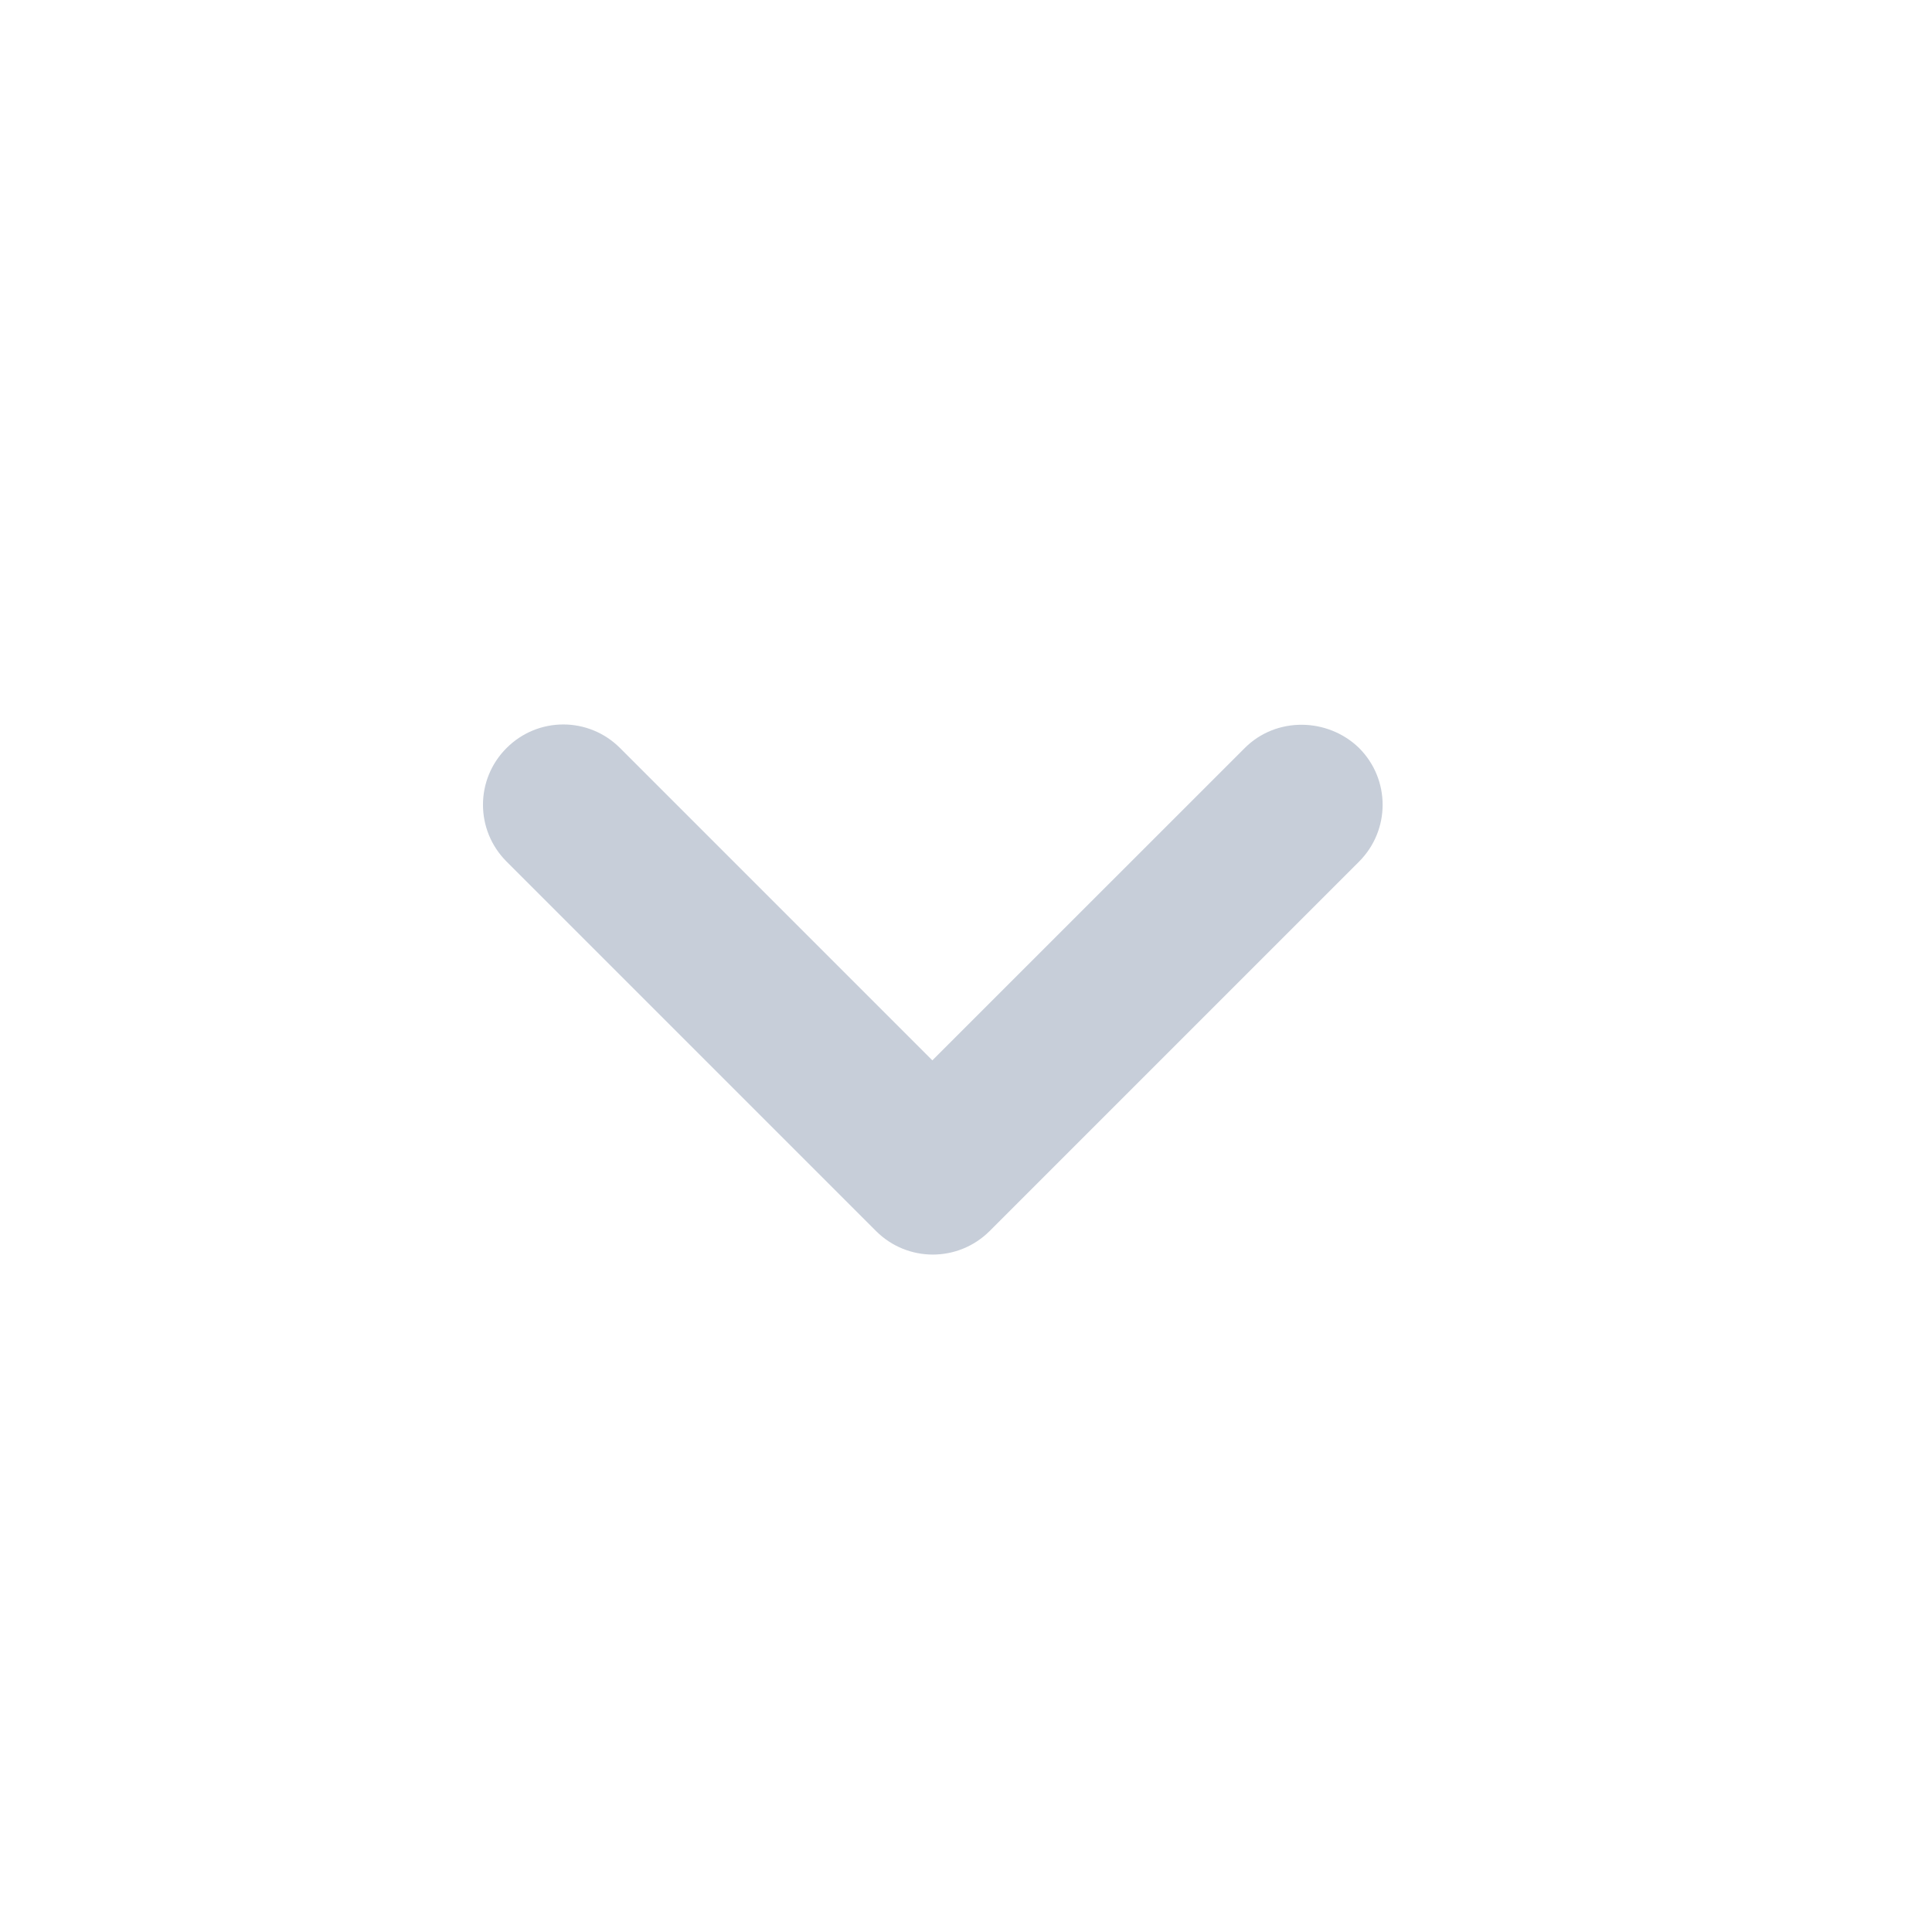
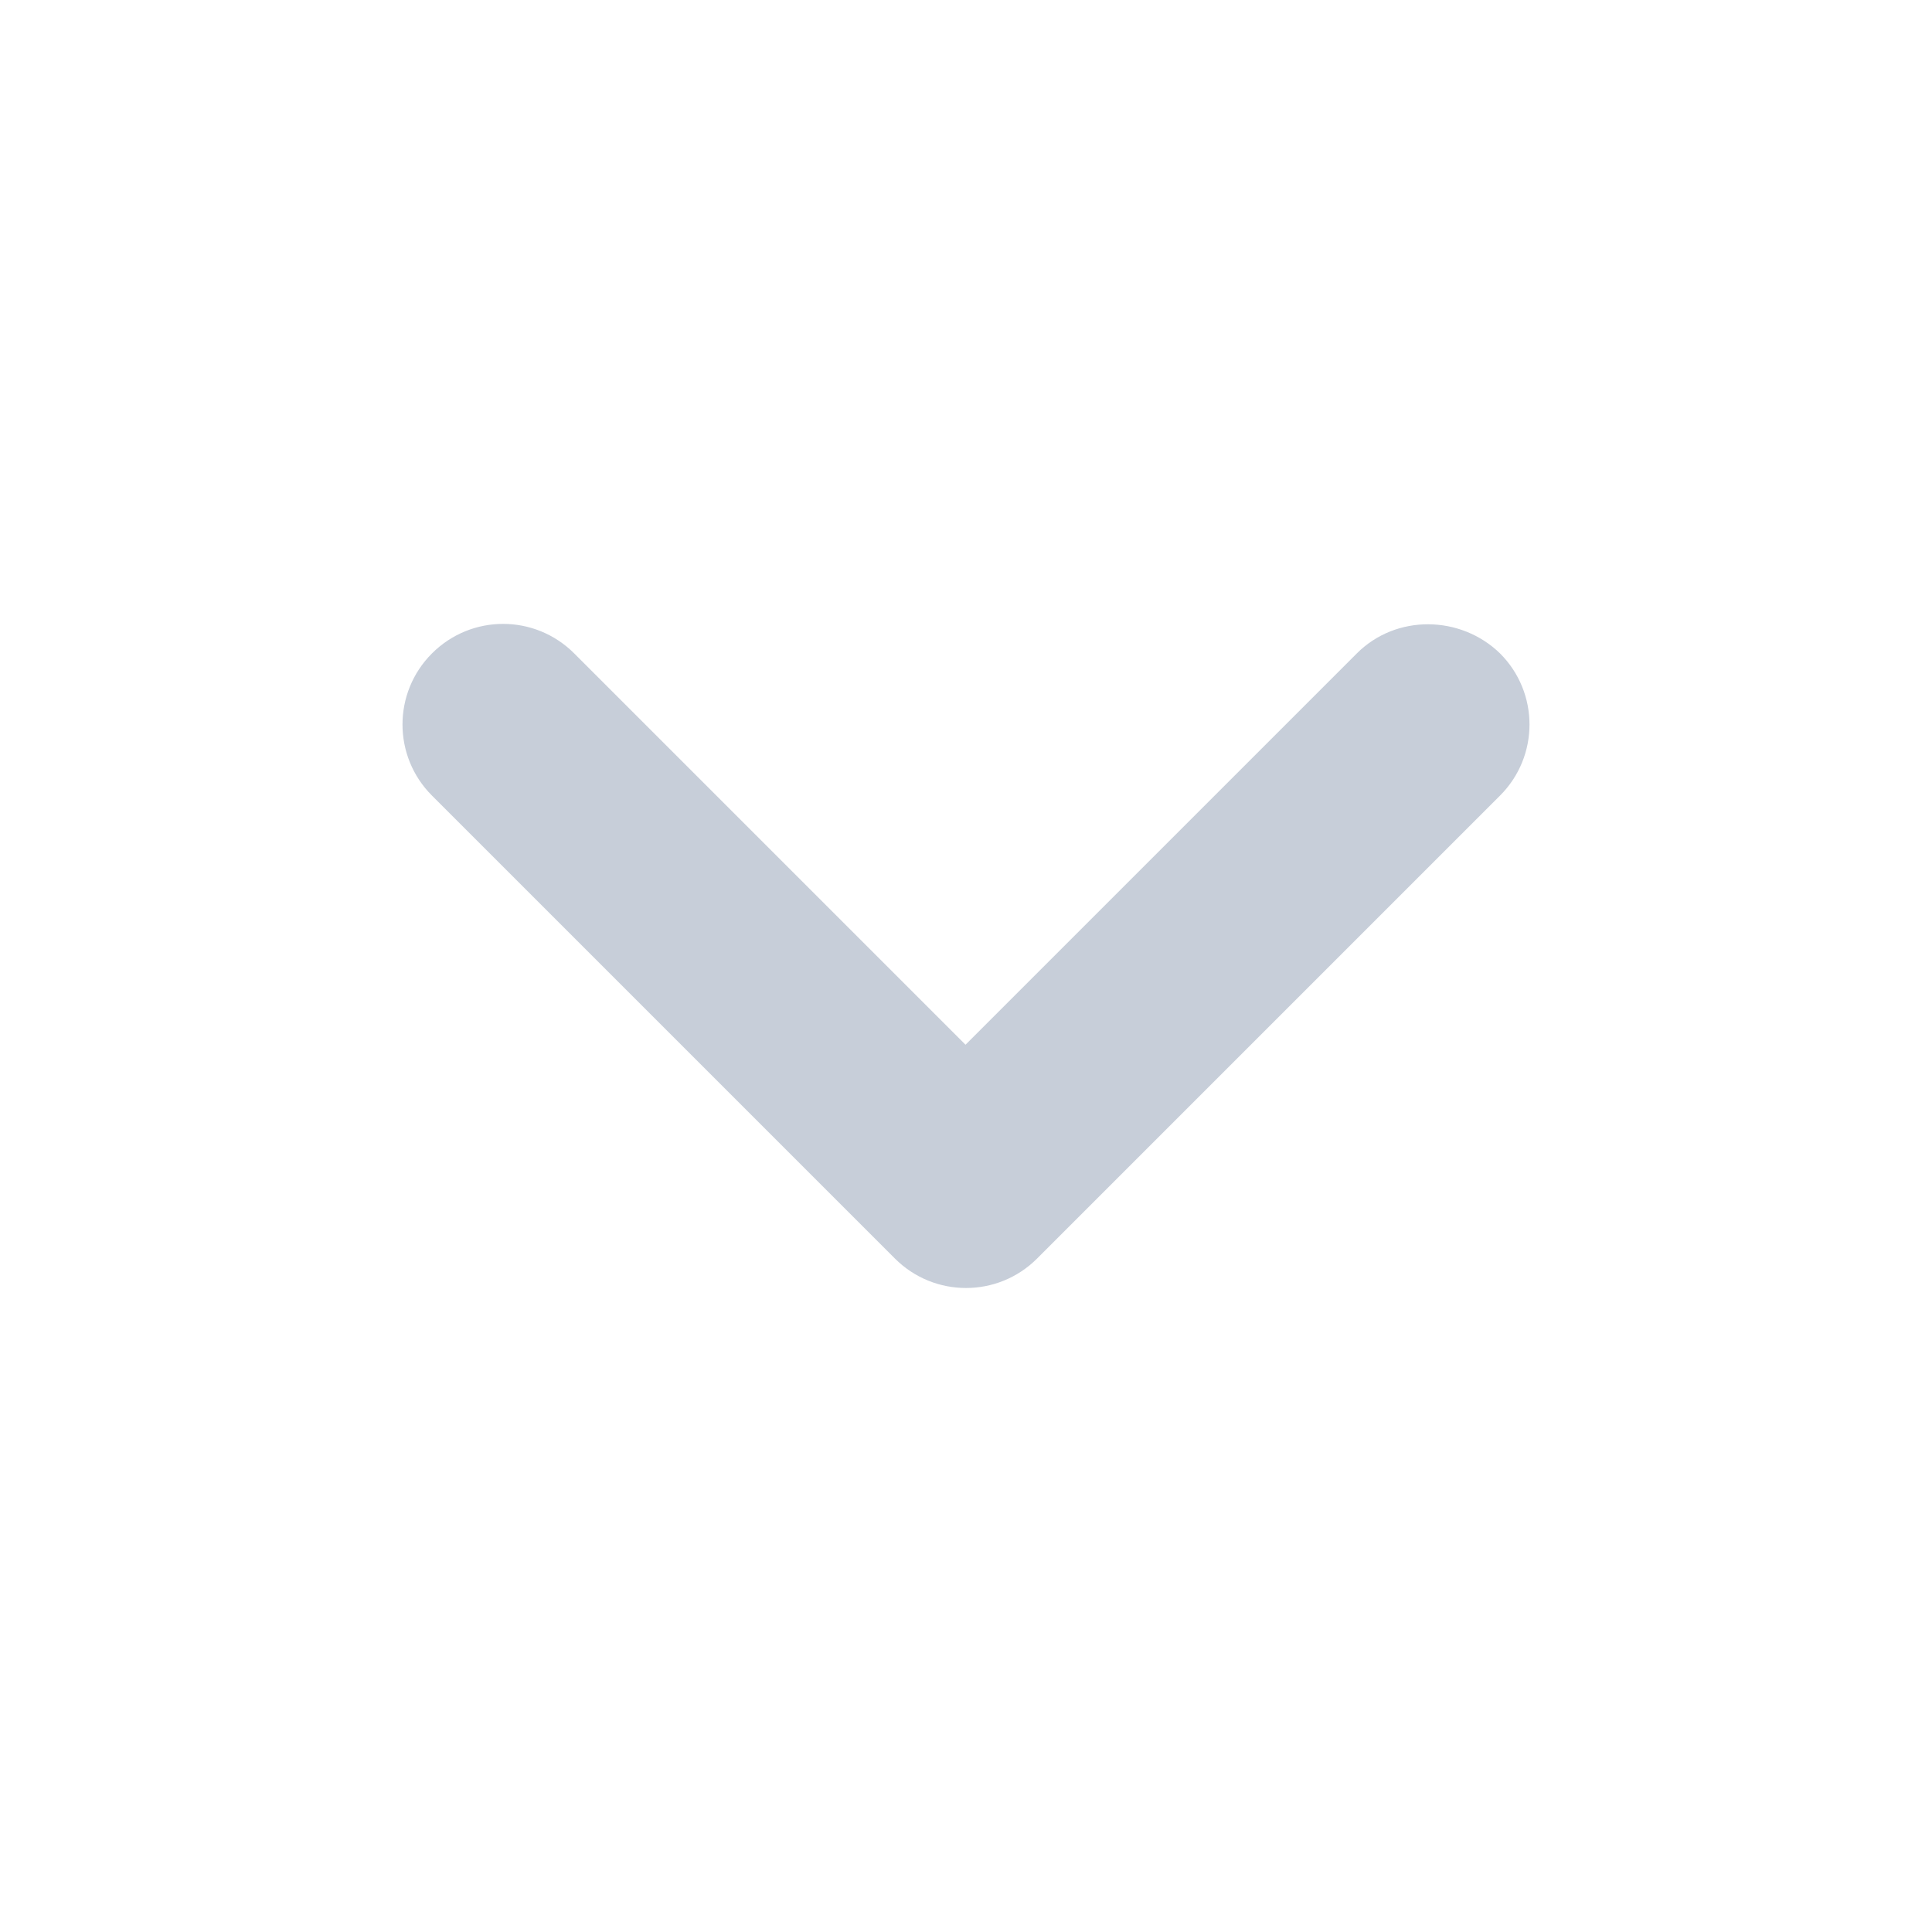
<svg xmlns="http://www.w3.org/2000/svg" width="24" height="24" viewBox="0 0 24 24" fill="none">
-   <path d="M15.463 9.292L11.582 13.172L7.702 9.292C7.312 8.902 6.683 8.902 6.293 9.292C5.902 9.682 5.902 10.312 6.293 10.703L10.883 15.293C11.273 15.682 11.902 15.682 12.293 15.293L16.883 10.703C17.273 10.312 17.273 9.682 16.883 9.292C16.492 8.912 15.852 8.902 15.463 9.292Z" fill="#C7CED9" />
+   <path d="M16.855 8.117L11.994 12.978L7.133 8.117C6.644 7.628 5.855 7.628 5.366 8.117C4.878 8.605 4.878 9.395 5.366 9.883L11.117 15.634C11.605 16.122 12.395 16.122 12.883 15.634L18.634 9.883C19.122 9.395 19.122 8.605 18.634 8.117C18.145 7.641 17.343 7.628 16.855 8.117Z" fill="#C7CED9" />
</svg>
